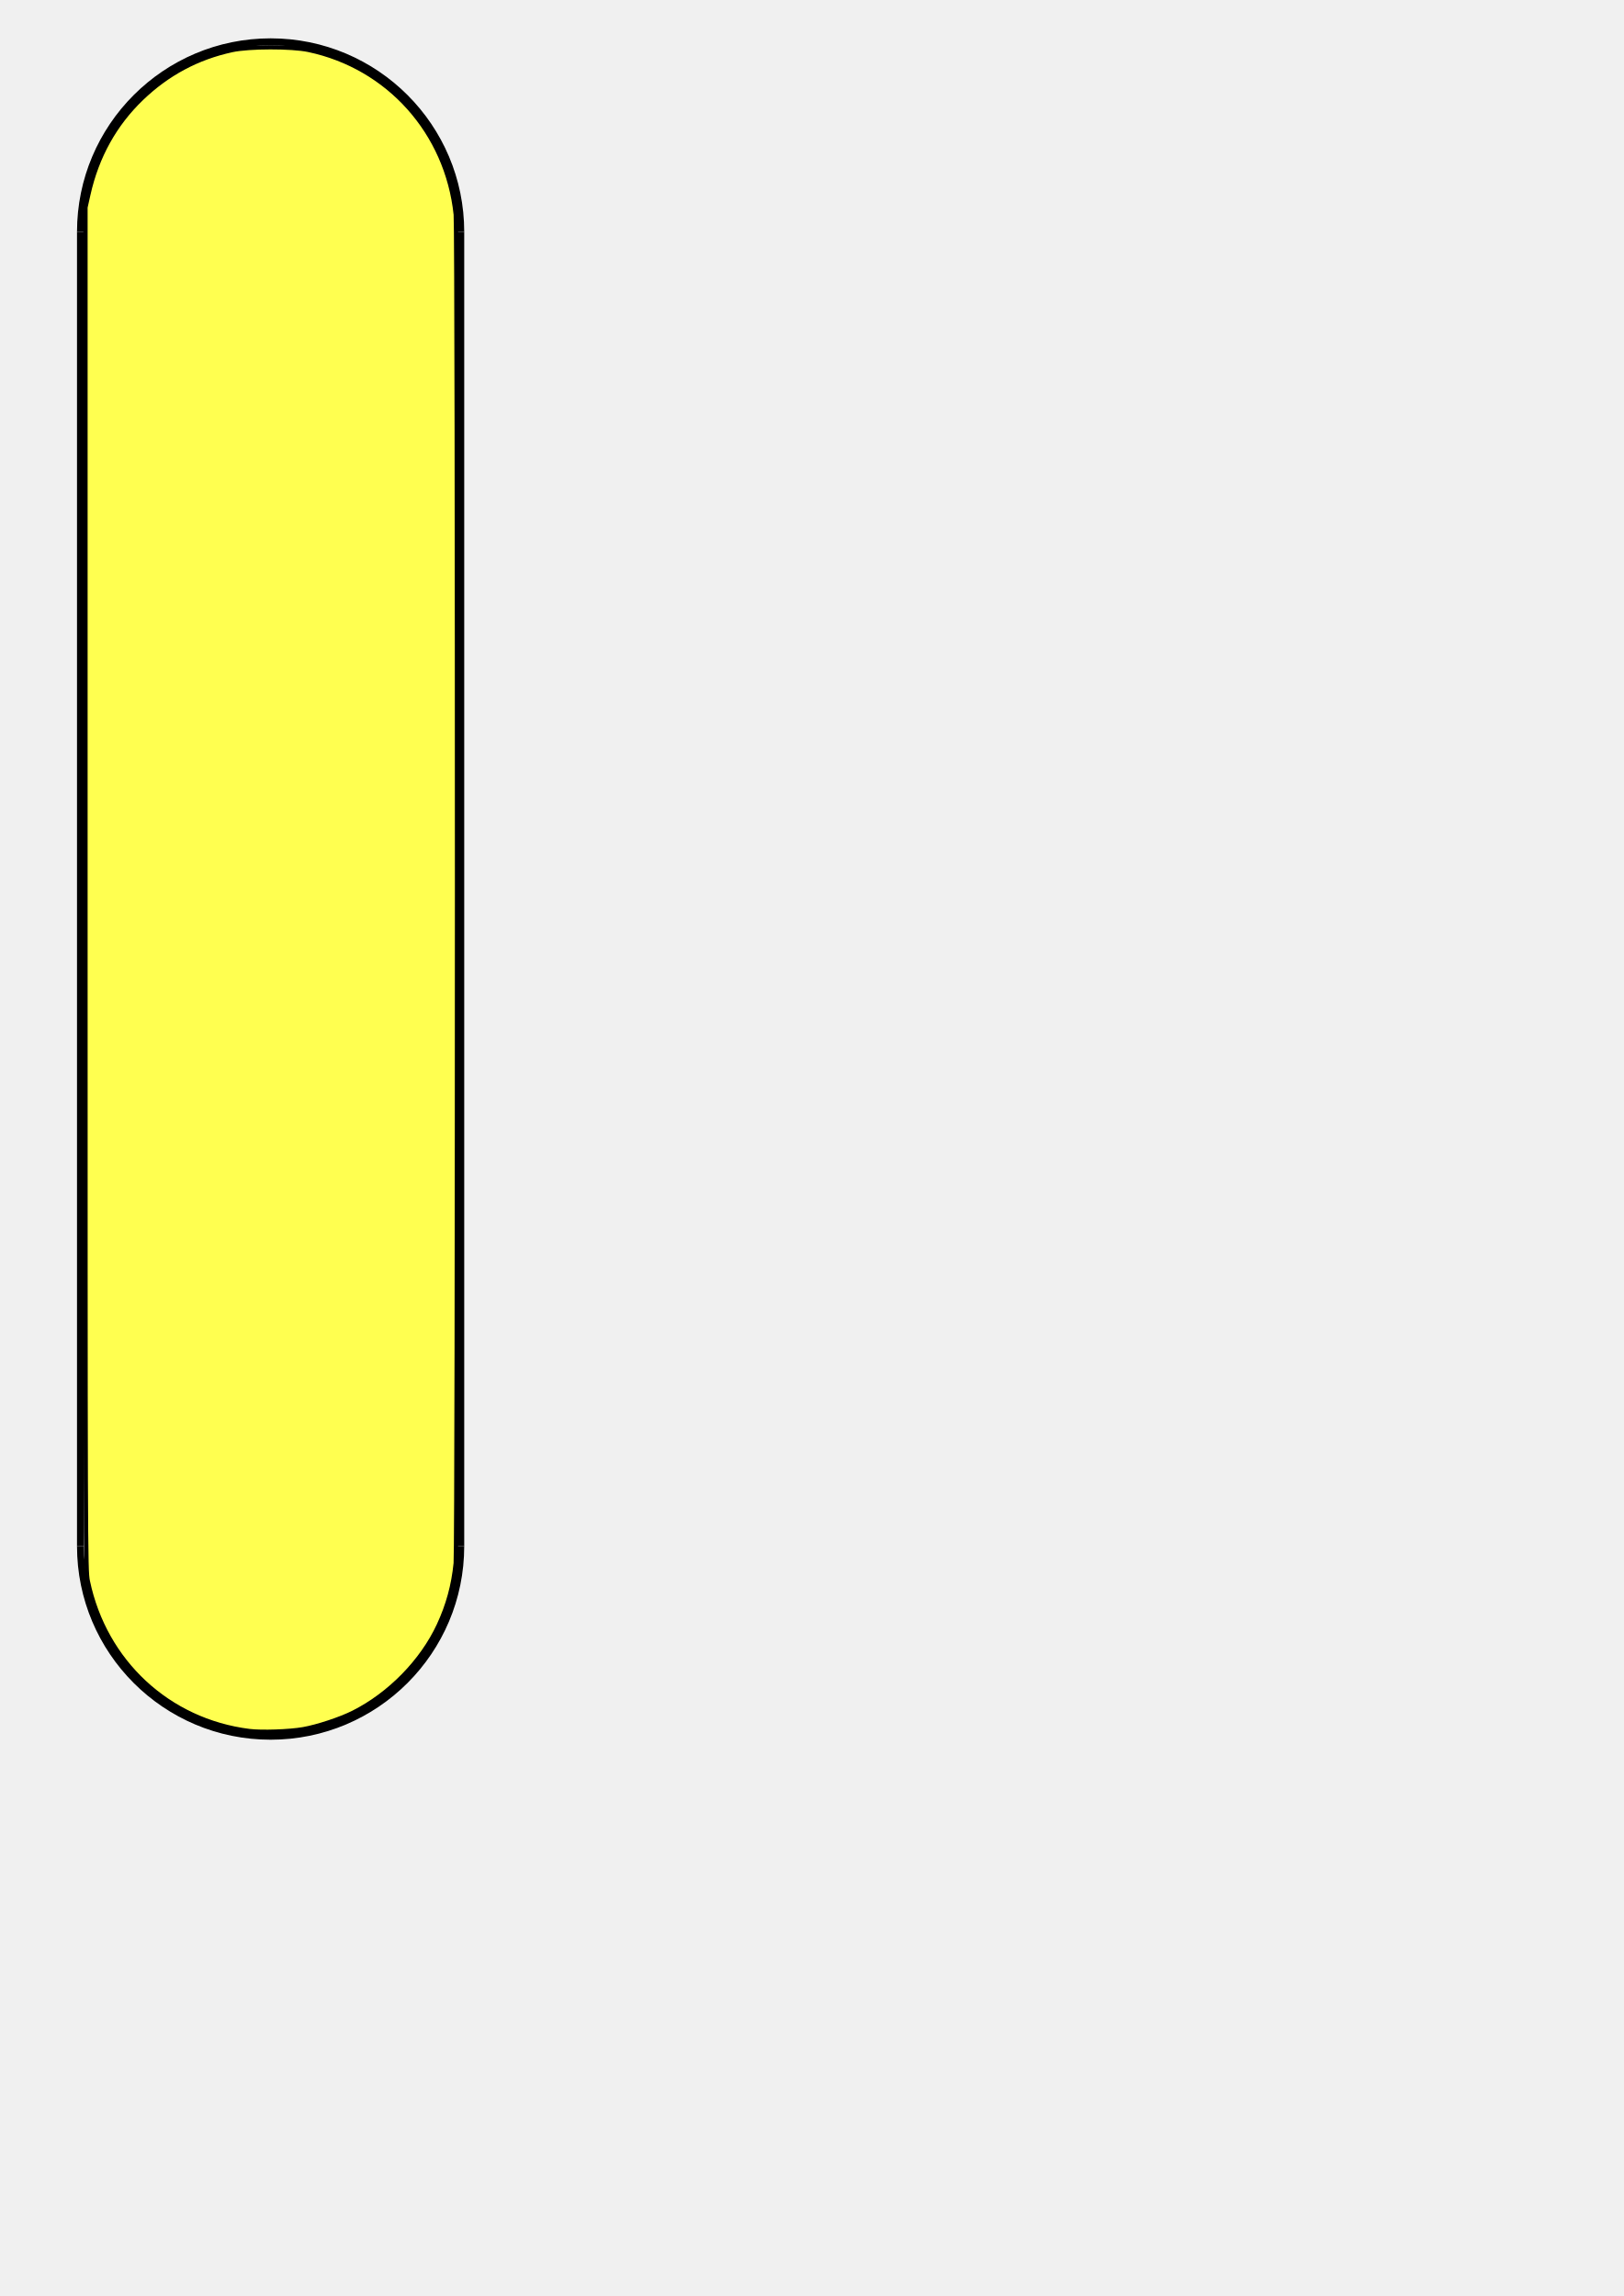
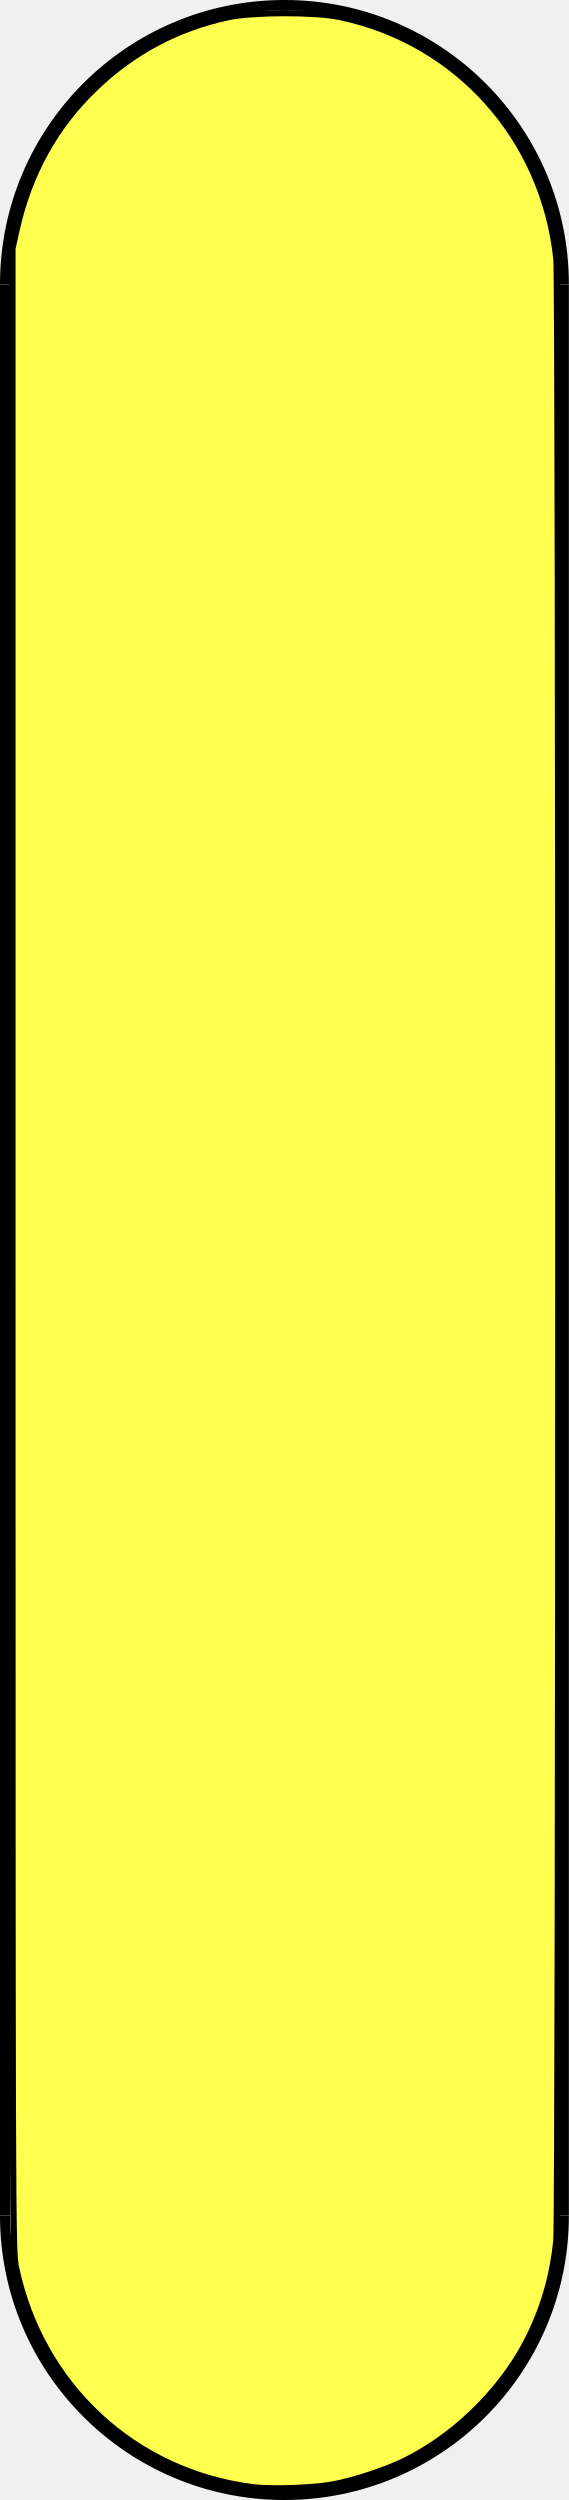
- <svg xmlns="http://www.w3.org/2000/svg" width="210mm" height="297mm" viewBox="0 0 210 297" version="1.1" id="svg8">
+ <svg xmlns="http://www.w3.org/2000/svg" width="50.079mm" height="220.079mm" viewBox="0 0 50.079 220.079" version="1.1" id="svg8">
  <defs id="defs2" />
-   <g id="layer1">
+   <g id="layer1" transform="translate(-9.960485,-4.960486)">
    <path id="path889" style="fill:#ffffff;fill-rule:evenodd;stroke:#000000;stroke-width:0.9;stroke-linecap:butt;stroke-linejoin:round;stroke-miterlimit:3.3;stroke-dasharray:none" d="M 10.41,30 C 10.41,16.42 21.42,5.41 35,5.41 48.58,5.41 59.59,16.42 59.59,30" />
    <path id="path889-5" style="fill:#ffffff;fill-rule:evenodd;stroke:#000000;stroke-width:0.9;stroke-linecap:butt;stroke-linejoin:round;stroke-miterlimit:3.3;stroke-dasharray:none" d="m 10.41,200 c 1e-6,13.58 11.009,24.59 24.59,24.59 13.58,0 24.59,-11.009 24.59,-24.59" />
-     <path style="fill:none;stroke:#000000;stroke-width:0.9;stroke-linecap:butt;stroke-linejoin:miter;stroke-opacity:1;stroke-miterlimit:4;stroke-dasharray:none" d="m 10.41,30 c -1e-6,170 -1e-6,170 -1e-6,170 v 0" id="path914" />
+     <path style="fill:none;stroke:#000000;stroke-width:0.9;stroke-linecap:butt;stroke-linejoin:miter;stroke-miterlimit:4;stroke-dasharray:none;stroke-opacity:1" d="m 10.41,30 c -1e-6,170 -1e-6,170 -1e-6,170 v 0" id="path914" />
    <path style="fill:none;stroke:#000000;stroke-width:0.9;stroke-linecap:butt;stroke-linejoin:miter;stroke-miterlimit:4;stroke-dasharray:none;stroke-opacity:1" d="m 59.59,30 c -1e-6,170 -1e-6,170 -1e-6,170 v 0" id="path914-1" />
    <path style="fill:#ffff50;fill-opacity:1;fill-rule:evenodd;stroke:#000000;stroke-width:2.069;stroke-linecap:butt;stroke-linejoin:round;stroke-miterlimit:4;stroke-dasharray:none" d="M 121.843,846.295 C 82.299,841.328 51.192,812.44 42.935,773.017 41.82,767.692 41.789,758.421 41.789,434.467 V 101.392 l 1.414,-6.315 C 47.36,76.508 56.097,60.76 69.248,48.129 81.894,35.982 96.52,28.161 113.447,24.494 c 8.285,-1.795 29.013,-1.837 37.356,-0.076 39.047,8.243 67.737,40.322 71.966,80.469 0.848,8.052 0.829,650.968 -0.02,659.397 -1.094,10.862 -3.717,20.456 -8.279,30.285 -8.161,17.579 -24.025,33.804 -41.783,42.732 -6.256,3.145 -17.5,6.87 -24.435,8.094 -6.766,1.194 -20.379,1.658 -26.409,0.901 z" id="path950" transform="scale(0.2645833)" />
  </g>
</svg>
